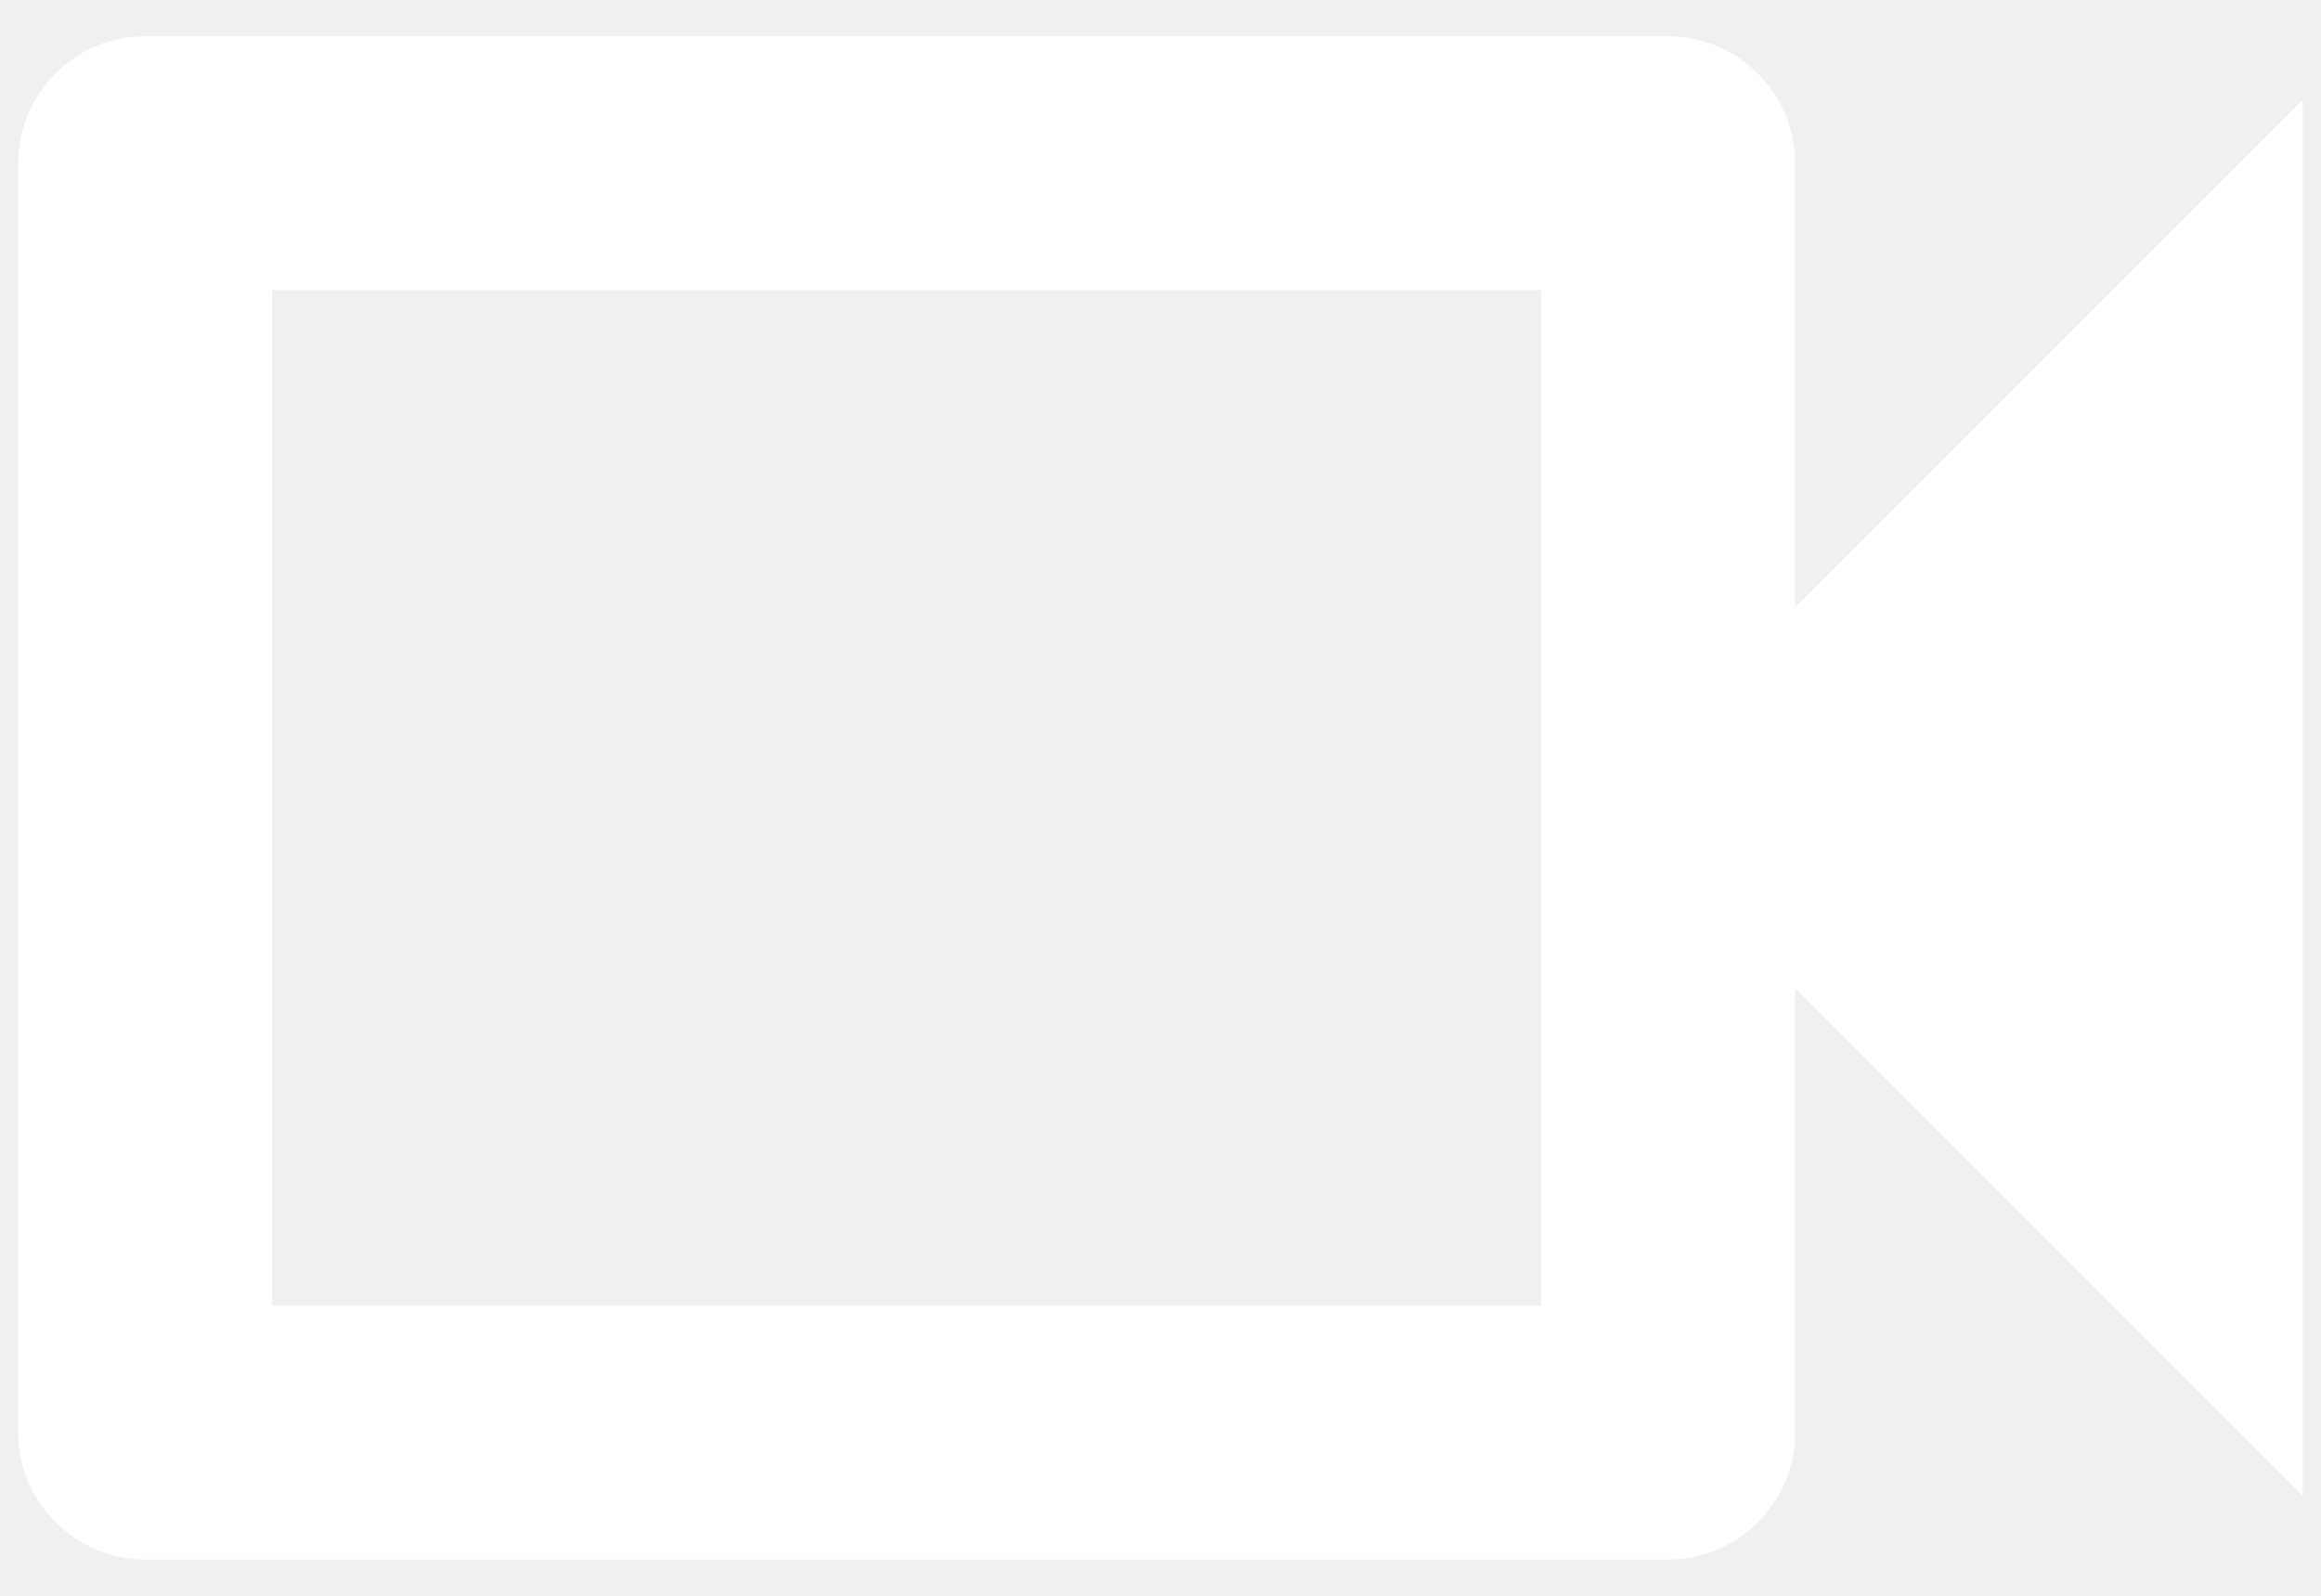
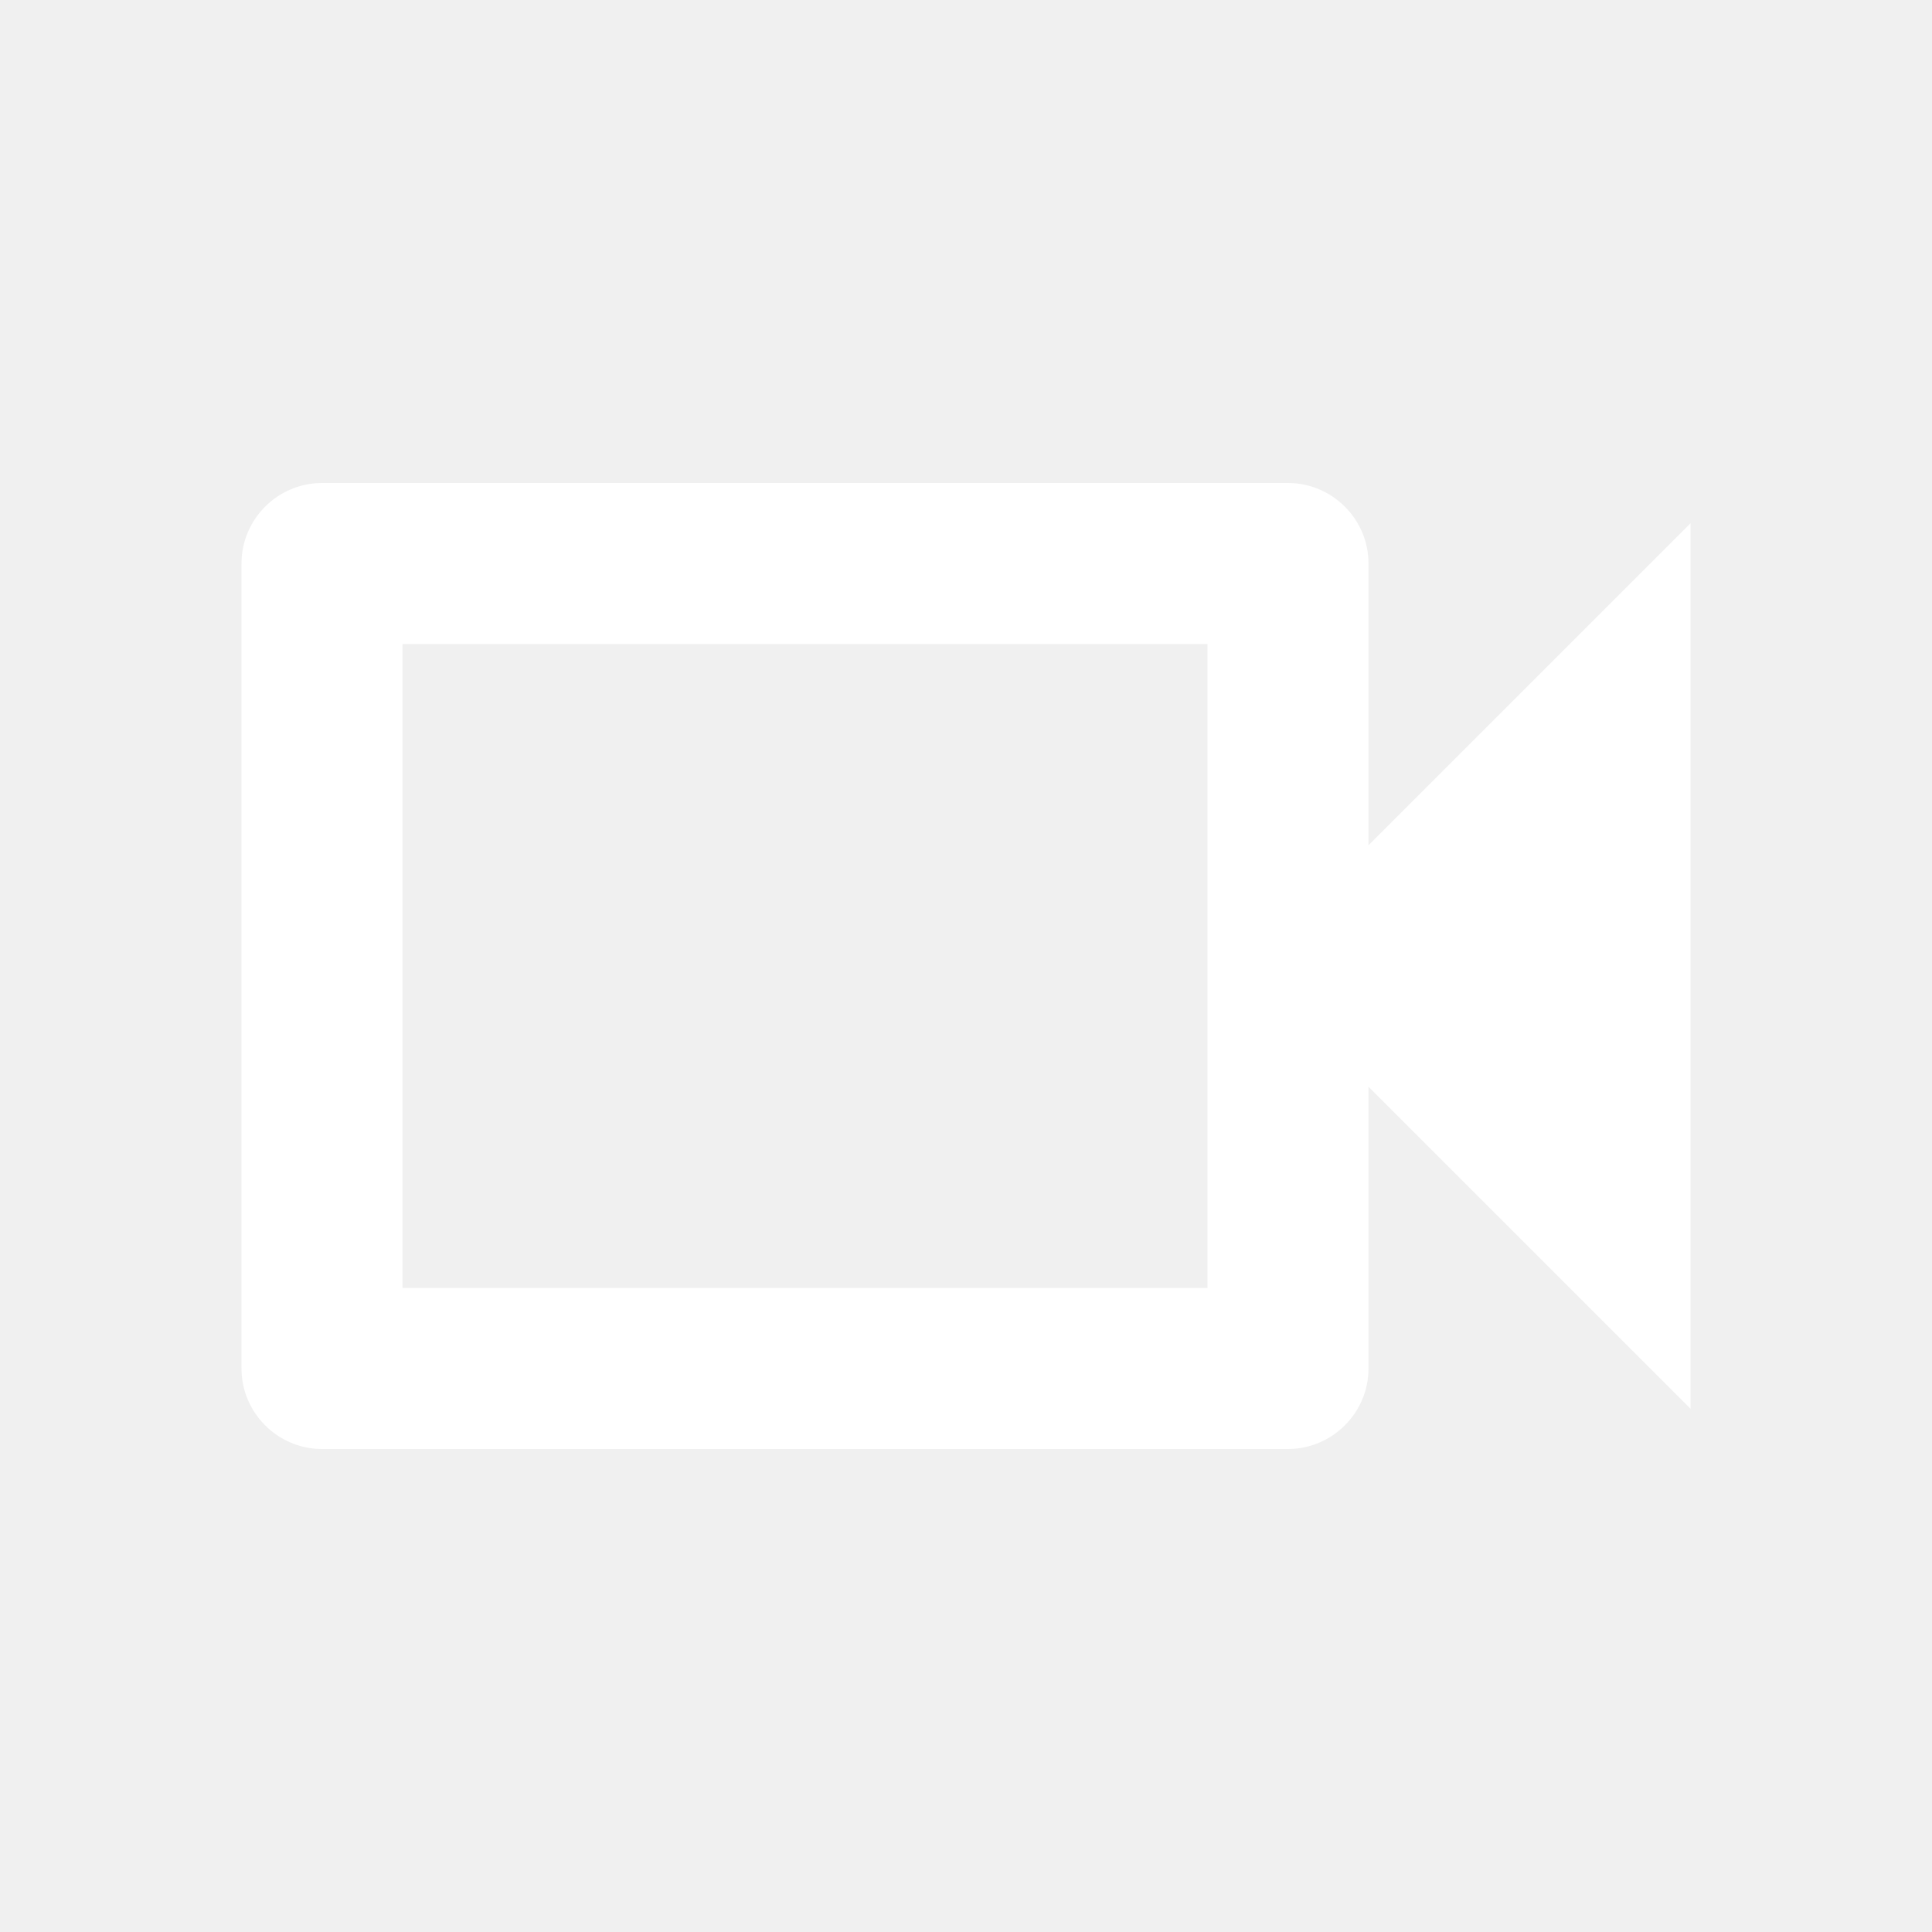
- <svg xmlns="http://www.w3.org/2000/svg" width="1280" height="880" viewBox="0 0 32 22" fill="none">
-   <path d="M21.25 4V18H3.75V4H21.25ZM23 0.5H2C1.038 0.5 0.25 1.288 0.25 2.25V19.75C0.25 20.712 1.038 21.5 2 21.5H23C23.962 21.5 24.75 20.712 24.75 19.75V13.625L31.75 20.625V1.375L24.75 8.375V2.25C24.75 1.288 23.962 0.5 23 0.5Z" fill="white" />
+ <svg xmlns="http://www.w3.org/2000/svg" width="840" height="840" viewBox="0 0 42 42" fill="none">
+   <path d="M26.25 14V28H8.75V14H26.25ZM28 10.5H7C6.037 10.5 5.25 11.287 5.25 12.25V29.75C5.25 30.712 6.037 31.5 7 31.5H28C28.962 31.5 29.75 30.712 29.75 29.75V23.625L36.75 30.625V11.375L29.75 18.375V12.25C29.75 11.287 28.962 10.5 28 10.5Z" fill="white" />
</svg>
